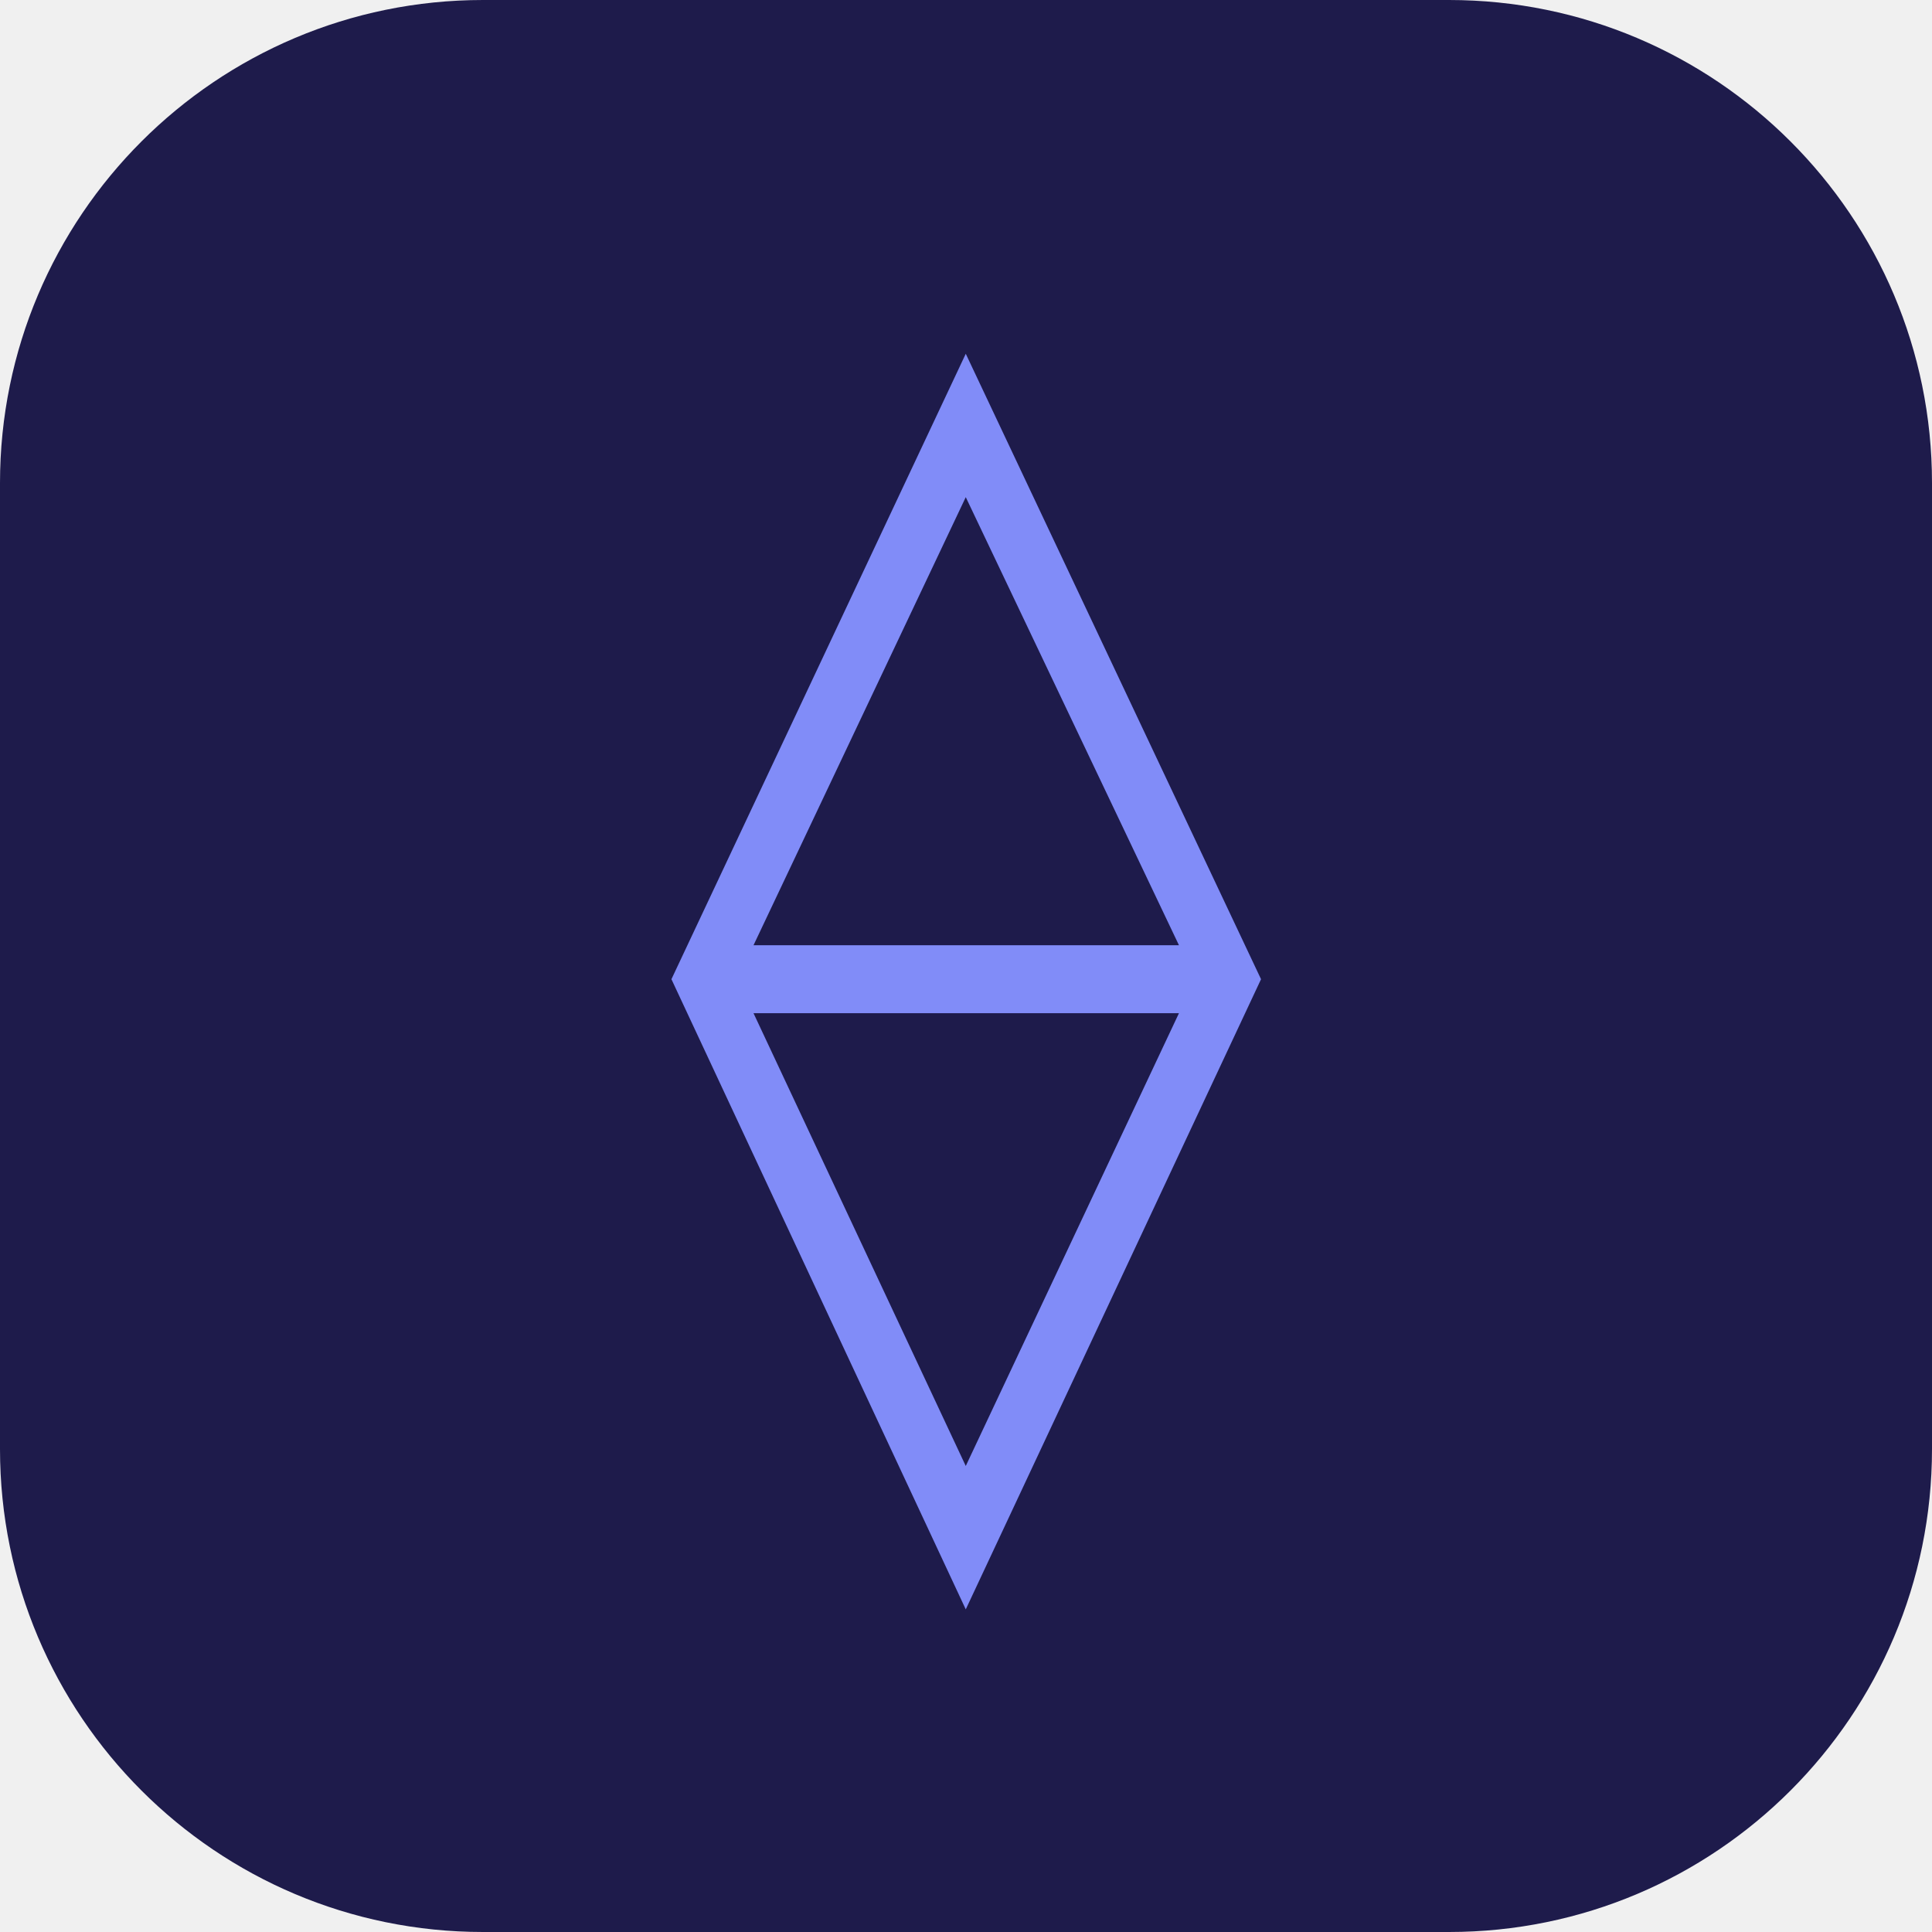
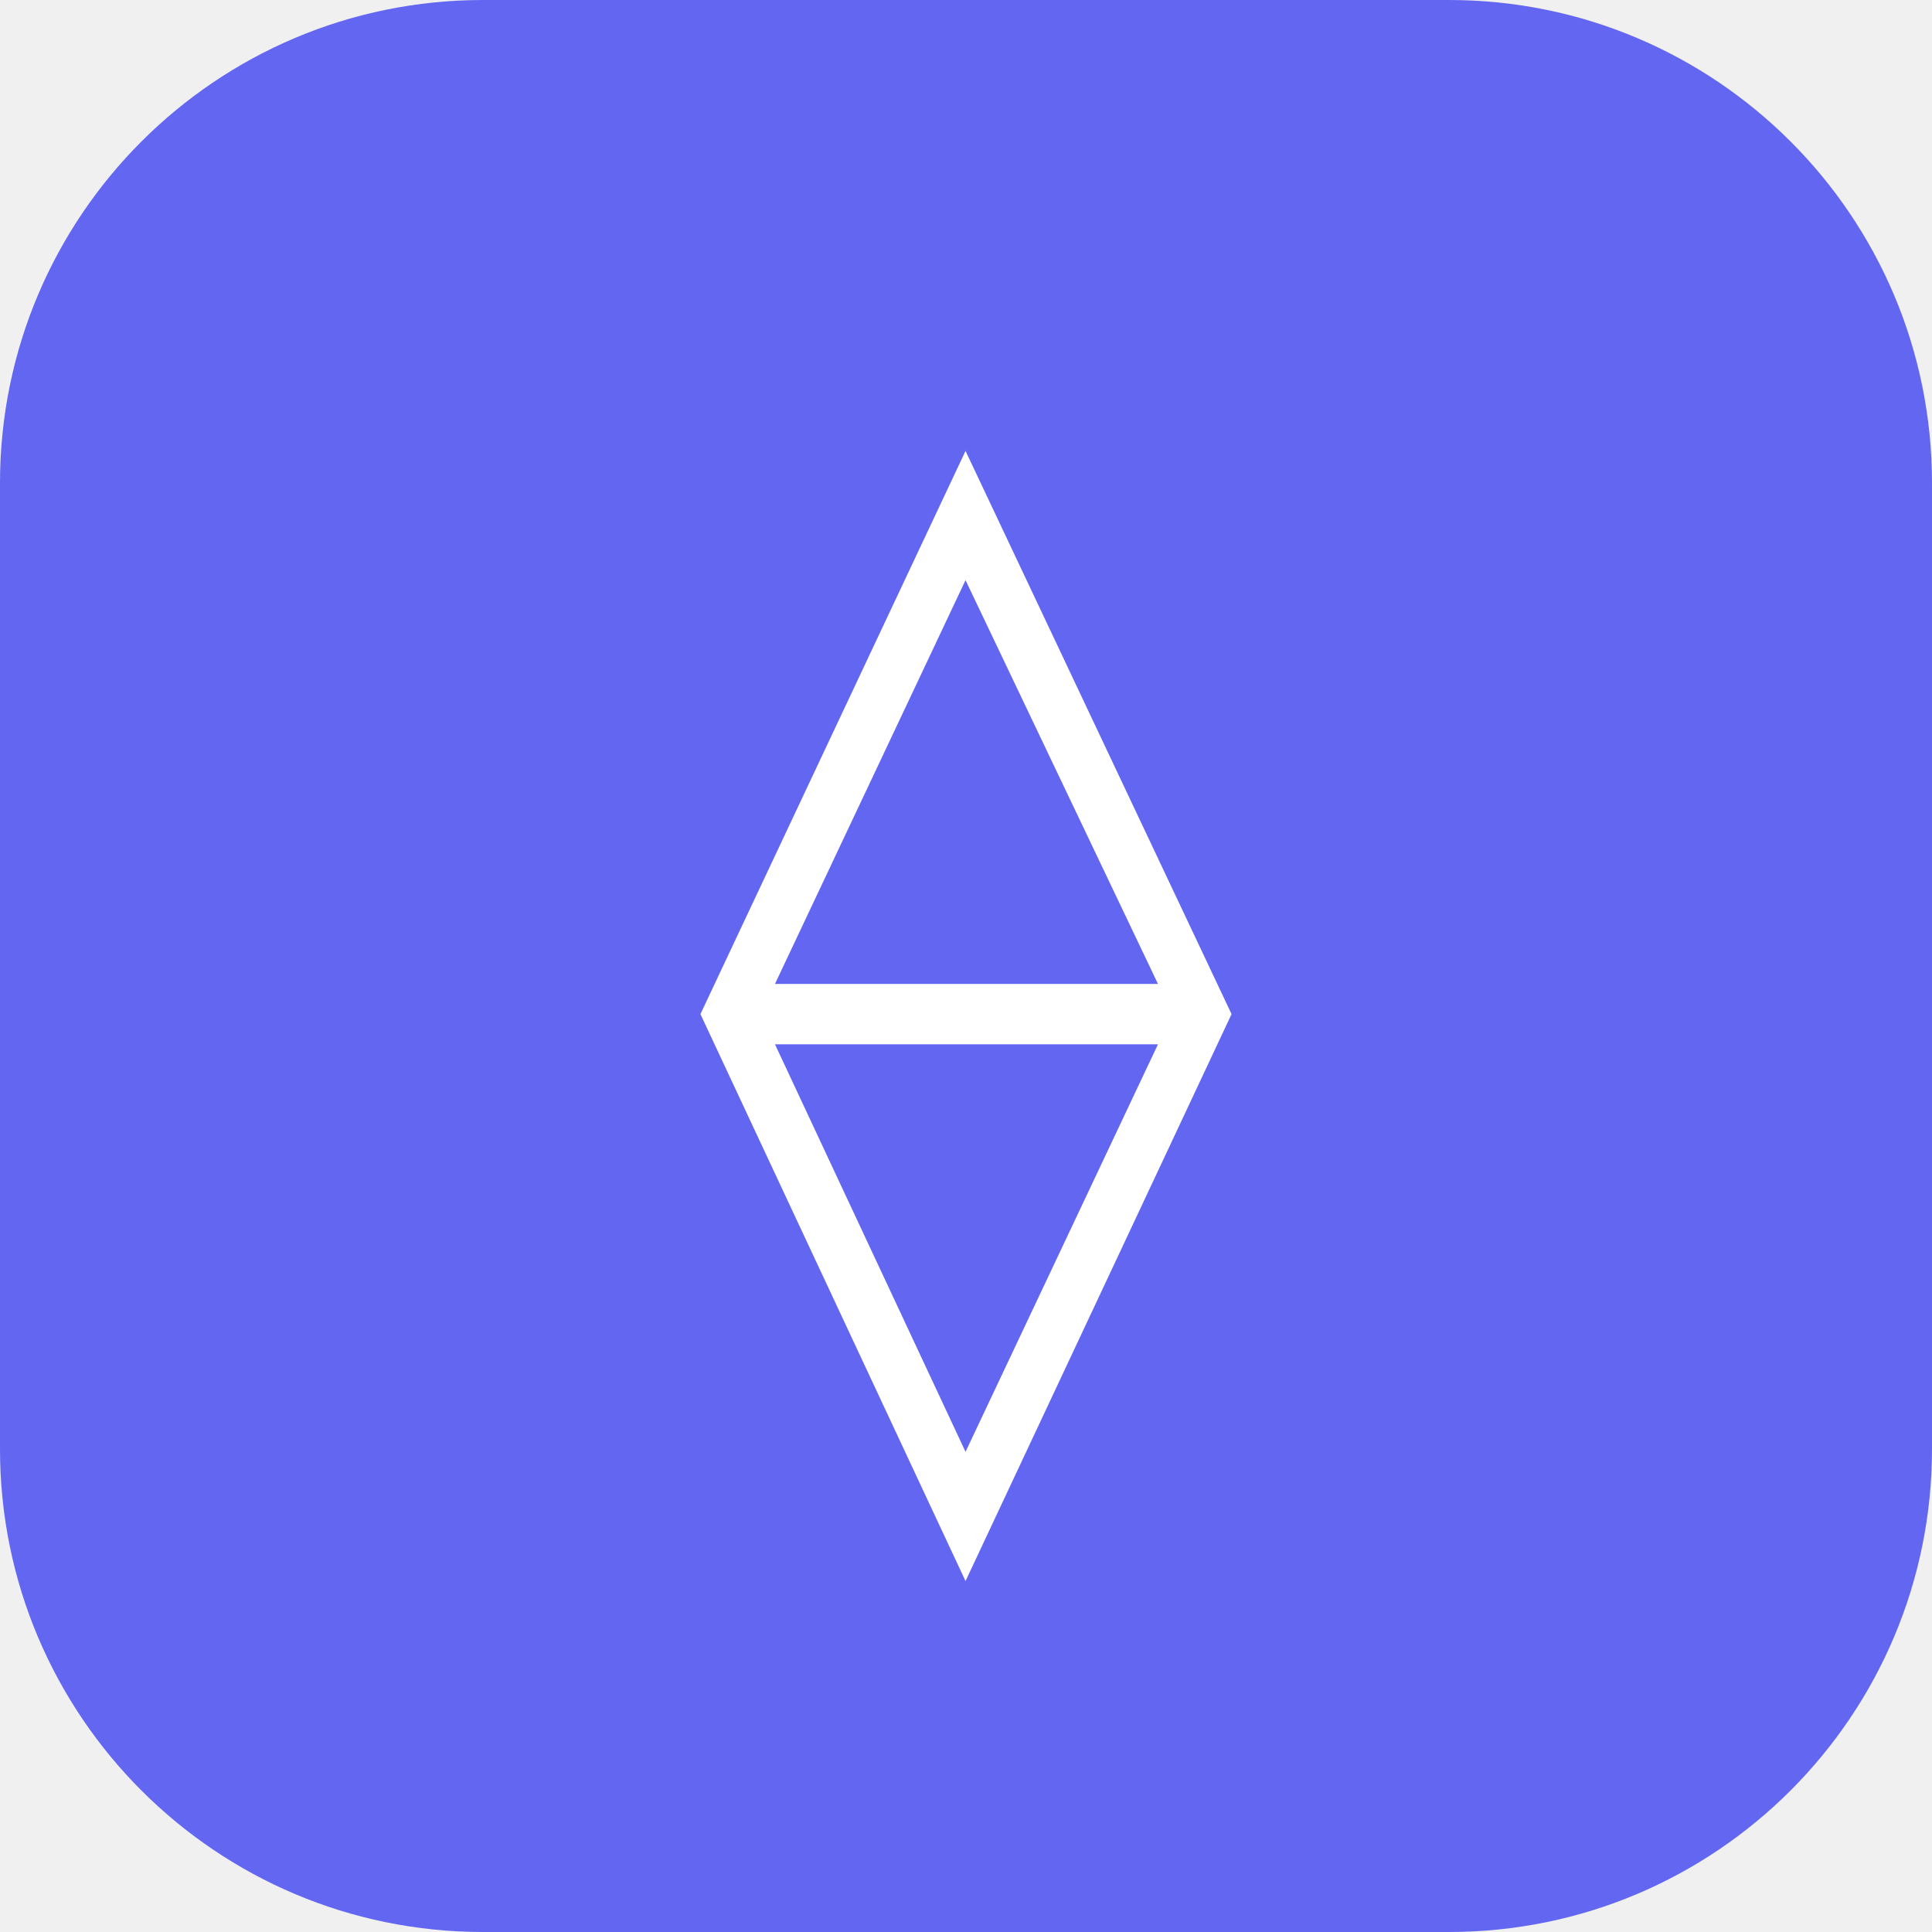
- <svg xmlns="http://www.w3.org/2000/svg" viewBox="0 0 32 32">
-   <rect width="32" height="32" rx="8" fill="#1e1b4b" />
-   <text x="16" y="22" text-anchor="middle" font-size="20" fill="#818cf8" font-family="sans-serif">⟠</text>
+ <svg xmlns="http://www.w3.org/2000/svg" viewBox="0 0 32 32" fill="none">
+   <rect width="32" height="32" rx="8" fill="#6366f1" />
+   <text x="16" y="22" text-anchor="middle" fill="white" font-size="18" font-weight="bold" font-family="system-ui">⟠</text>
</svg>
